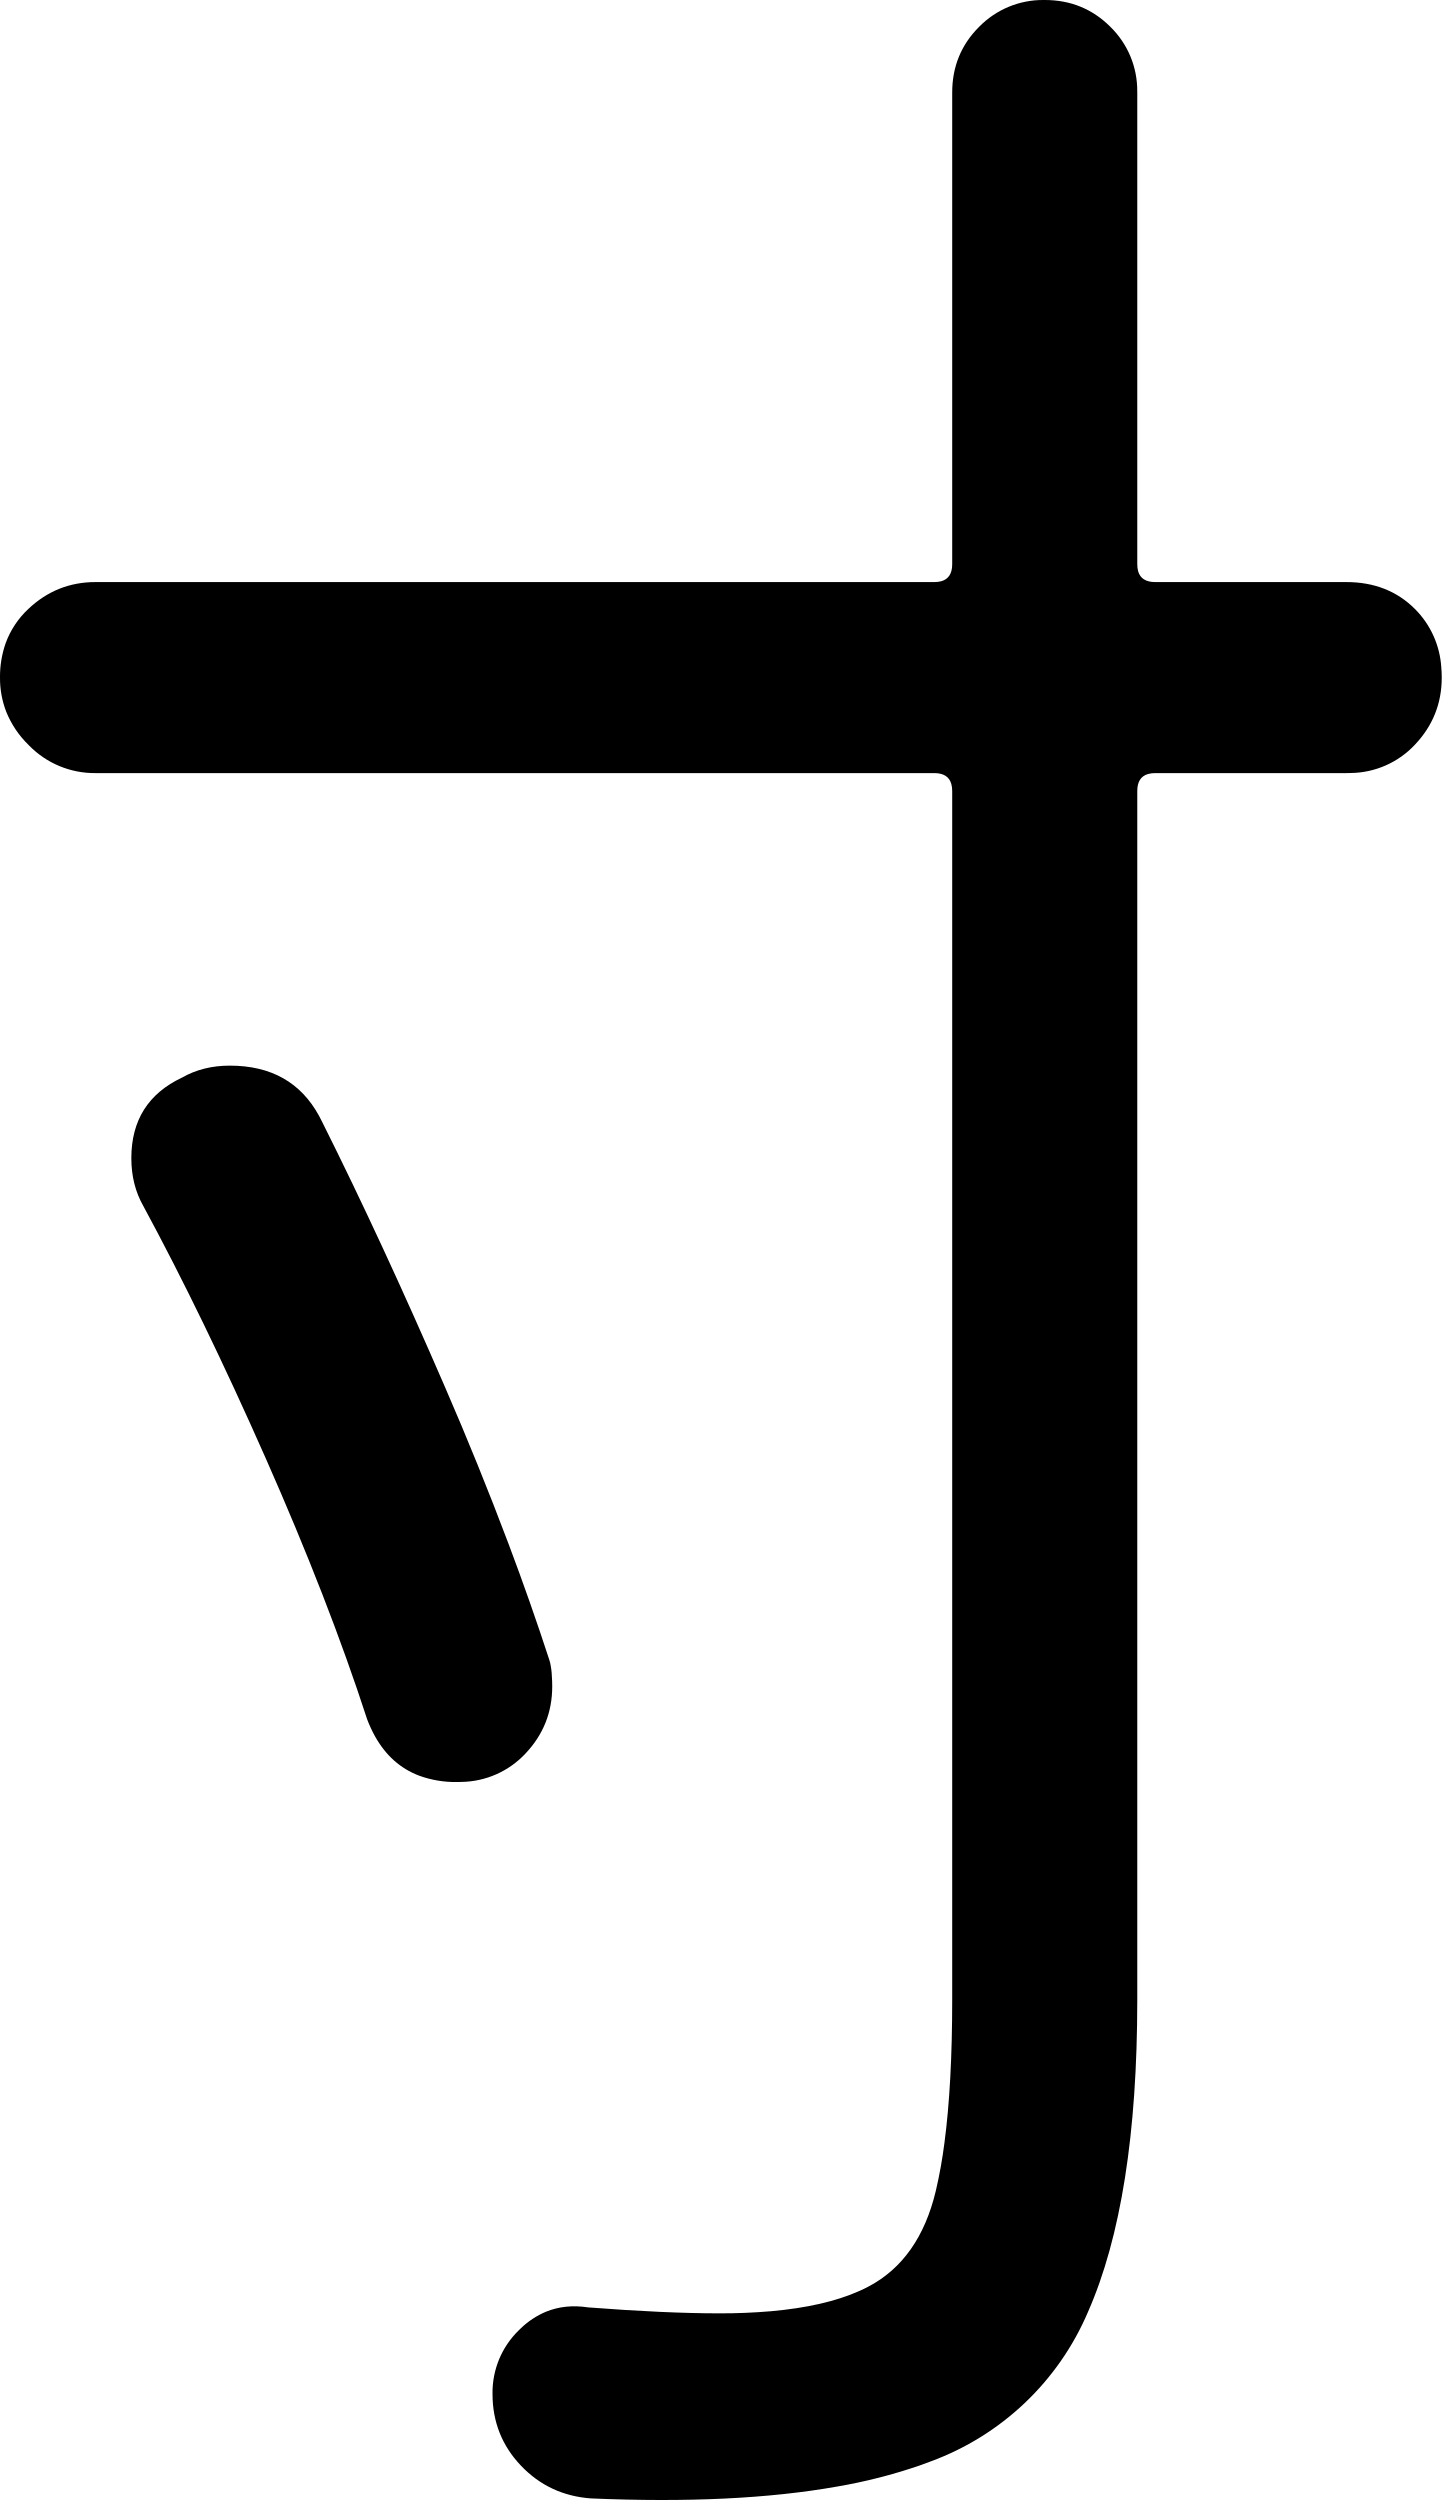
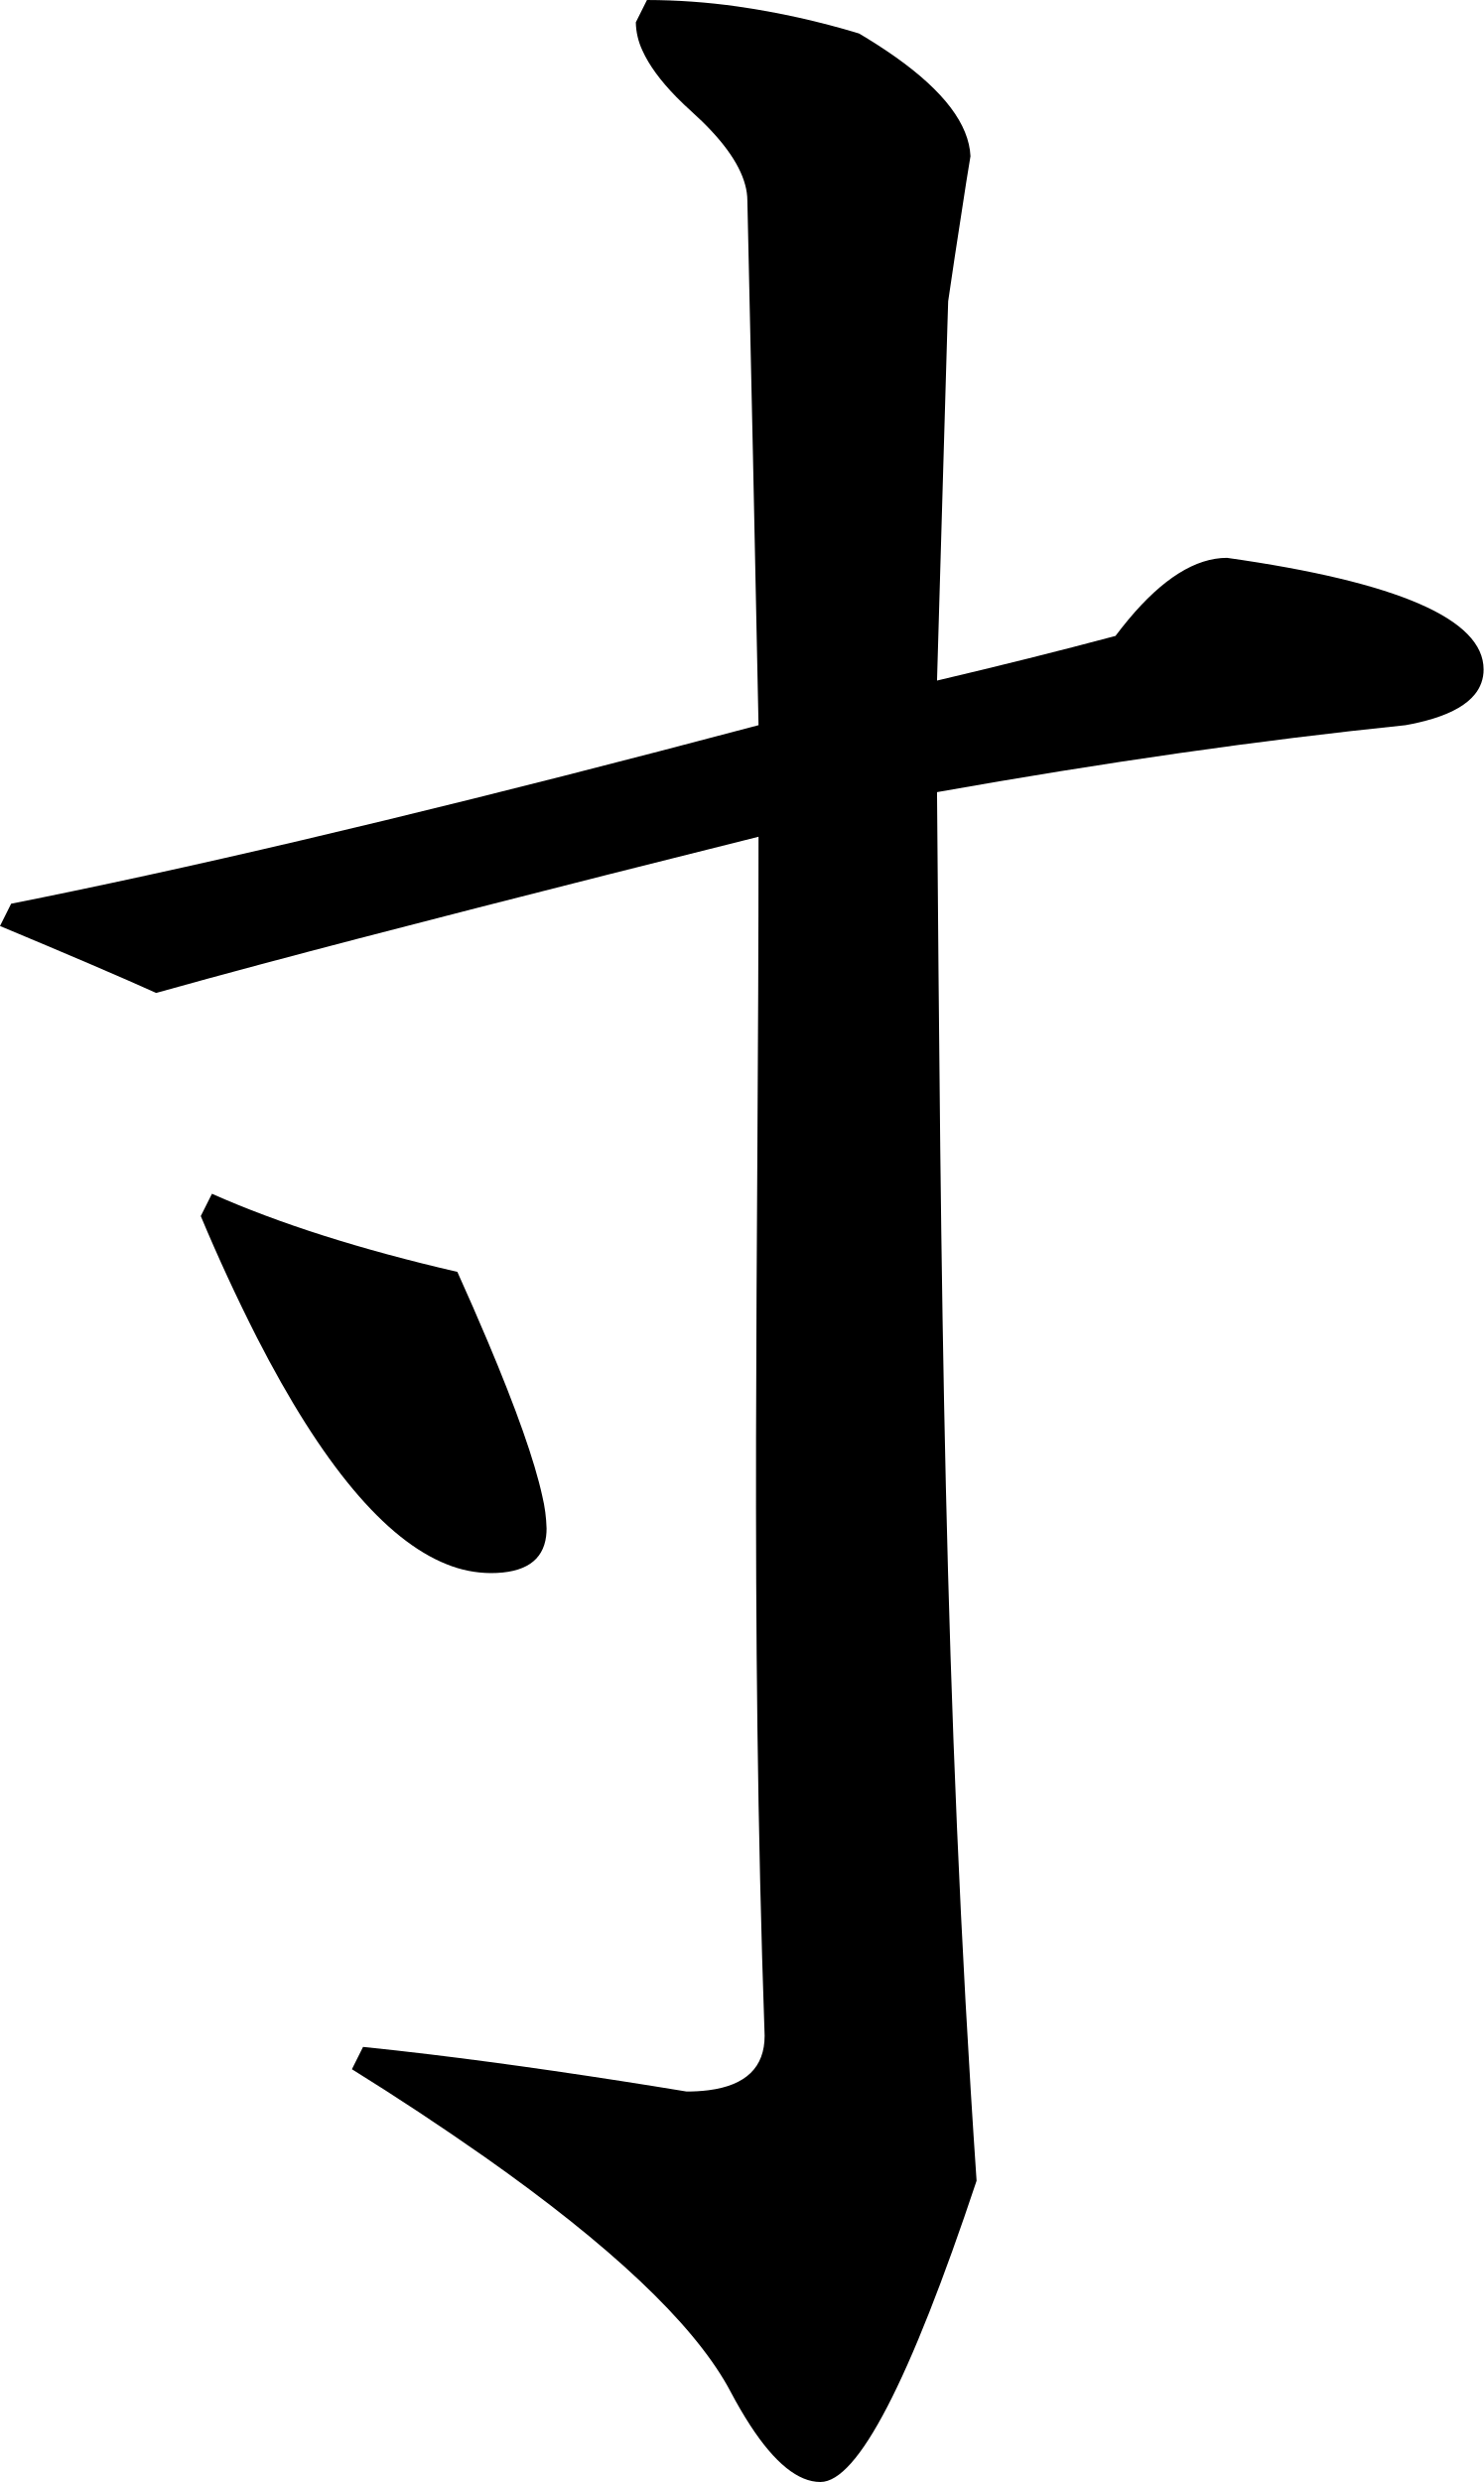
- <svg xmlns="http://www.w3.org/2000/svg" viewBox="36.016 16.272 48.3 83.753" width="48.3" height="83.753">
-   <path d="M 67.916 83.272 L 67.916 42.772 C 67.917 42.692 67.907 42.612 67.886 42.535 C 67.817 42.293 67.627 42.172 67.316 42.172 L 39.216 42.172 C 38.382 42.18 37.58 41.848 36.995 41.252 C 36.986 41.242 36.976 41.232 36.966 41.222 C 36.645 40.909 36.392 40.531 36.224 40.115 C 36.084 39.75 36.013 39.363 36.016 38.972 C 36.012 38.578 36.077 38.186 36.207 37.815 C 36.367 37.379 36.627 36.988 36.966 36.672 C 37.6 36.072 38.35 35.772 39.216 35.772 L 67.316 35.772 C 67.396 35.773 67.476 35.764 67.553 35.743 C 67.795 35.674 67.916 35.483 67.916 35.172 L 67.916 19.372 C 67.916 18.505 68.216 17.772 68.816 17.172 C 69.384 16.591 70.163 16.266 70.975 16.272 C 70.989 16.272 71.003 16.272 71.016 16.272 C 71.883 16.272 72.616 16.572 73.216 17.172 C 73.797 17.74 74.122 18.52 74.115 19.332 C 74.116 19.345 74.116 19.359 74.116 19.372 L 74.116 35.172 C 74.115 35.252 74.125 35.332 74.145 35.41 C 74.215 35.651 74.405 35.772 74.716 35.772 L 81.116 35.772 C 82.05 35.772 82.816 36.072 83.416 36.672 C 83.94 37.195 84.255 37.891 84.301 38.63 C 84.311 38.744 84.316 38.858 84.316 38.972 C 84.316 39.839 84.016 40.589 83.416 41.222 C 82.859 41.817 82.083 42.159 81.267 42.169 C 81.217 42.171 81.167 42.172 81.116 42.172 L 74.716 42.172 C 74.636 42.171 74.556 42.181 74.478 42.202 C 74.237 42.271 74.116 42.461 74.116 42.772 L 74.116 83.272 C 74.116 87.739 73.566 91.222 72.466 93.722 C 71.475 96.051 69.563 97.866 67.185 98.736 C 67.063 98.783 66.94 98.829 66.816 98.872 C 65.918 99.18 64.996 99.415 64.059 99.575 C 61.789 99.978 59.042 100.111 55.816 99.972 C 54.883 99.905 54.1 99.539 53.466 98.872 C 52.833 98.205 52.516 97.405 52.516 96.472 C 52.503 95.668 52.823 94.895 53.4 94.336 C 53.422 94.314 53.444 94.293 53.466 94.272 C 53.708 94.038 53.991 93.851 54.301 93.72 C 54.732 93.543 55.204 93.493 55.716 93.572 C 56.583 93.639 57.383 93.689 58.116 93.722 C 58.85 93.755 59.516 93.772 60.116 93.772 C 60.693 93.774 61.27 93.75 61.845 93.701 C 63.039 93.595 64.021 93.371 64.793 93.028 C 64.903 92.98 65.011 92.928 65.116 92.872 C 66.25 92.272 67 91.205 67.366 89.672 C 67.491 89.14 67.587 88.601 67.656 88.059 C 67.83 86.747 67.916 85.151 67.916 83.272 Z M 50.057 75.759 C 49.428 75.52 48.934 75.078 48.575 74.433 C 48.476 74.252 48.389 74.065 48.316 73.872 C 47.45 71.205 46.316 68.289 44.916 65.122 C 43.516 61.955 42.15 59.139 40.816 56.672 C 40.55 56.205 40.416 55.672 40.416 55.072 C 40.416 53.805 40.983 52.905 42.116 52.372 C 42.583 52.105 43.116 51.972 43.716 51.972 C 45.097 51.972 46.094 52.534 46.706 53.657 C 46.745 53.728 46.782 53.799 46.816 53.872 C 48.15 56.539 49.516 59.489 50.916 62.722 C 51.673 64.465 52.387 66.226 53.057 68.004 C 53.539 69.283 53.992 70.573 54.416 71.872 C 54.438 71.939 54.455 72.008 54.466 72.077 C 54.492 72.218 54.508 72.39 54.513 72.592 C 54.515 72.652 54.516 72.712 54.516 72.772 C 54.516 73.639 54.216 74.389 53.616 75.022 C 53.059 75.617 52.283 75.959 51.467 75.969 C 51.417 75.971 51.367 75.972 51.316 75.972 C 50.887 75.978 50.461 75.906 50.057 75.759 Z" id="path-1" transform="matrix(1, 0, 0, 1, 0, -5.684341886080802e-14)" />
+ <svg xmlns="http://www.w3.org/2000/svg" viewBox="53.33 25.622 49.355 82.556" width="49.355px" height="82.556px">
+   <path d="M 60.381 65.329 C 62.607 66.318 65.329 67.184 68.545 67.927 C 68.891 68.693 69.227 69.462 69.554 70.236 C 70.509 72.498 71.115 74.215 71.371 75.388 C 71.456 75.74 71.503 76.1 71.513 76.462 C 71.513 76.548 71.508 76.633 71.498 76.718 C 71.397 77.537 70.784 77.946 69.658 77.946 C 69.157 77.943 68.661 77.844 68.196 77.655 C 66.142 76.842 64.035 74.326 61.875 70.107 C 61.204 68.785 60.581 67.439 60.009 66.071 L 60.381 65.329 Z M 74.853 25.622 C 75.855 25.624 76.855 25.695 77.847 25.835 C 79.221 26.031 80.577 26.332 81.904 26.735 C 82.32 26.979 82.726 27.24 83.121 27.518 C 84.733 28.659 85.565 29.758 85.615 30.817 C 85.567 31.105 85.52 31.394 85.474 31.682 C 85.364 32.375 85.237 33.2 85.093 34.157 C 85.019 34.652 84.946 35.147 84.873 35.642 C 84.865 35.897 84.857 36.153 84.849 36.408 C 84.73 40.358 84.615 44.309 84.502 48.259 C 85.524 48.019 86.545 47.771 87.563 47.517 C 88.524 47.277 89.482 47.029 90.439 46.774 C 90.577 46.591 90.719 46.411 90.865 46.235 C 92.009 44.863 93.104 44.177 94.15 44.177 C 99.84 44.981 102.685 46.218 102.685 47.888 C 102.688 48.19 102.585 48.484 102.393 48.717 C 102.123 49.052 101.665 49.32 101.019 49.521 C 100.714 49.614 100.403 49.688 100.088 49.743 C 95.264 50.238 90.068 50.98 84.502 51.97 C 84.636 68.189 84.715 81.977 85.818 98.159 C 83.592 104.838 81.86 108.178 80.623 108.178 C 79.884 108.178 79.105 107.55 78.287 106.293 C 78.06 105.941 77.849 105.58 77.654 105.21 C 77.614 105.133 77.572 105.056 77.529 104.98 C 76.325 102.849 73.635 100.312 69.459 97.37 C 68.012 96.356 66.538 95.381 65.037 94.448 L 65.408 93.706 C 66.15 93.782 66.891 93.865 67.631 93.954 C 68.917 94.109 70.287 94.292 71.743 94.503 C 73.221 94.718 74.697 94.947 76.17 95.19 C 76.414 95.191 76.657 95.177 76.899 95.147 C 78.145 94.988 78.767 94.384 78.767 93.335 C 78.275 79.239 78.566 67.559 78.564 53.454 C 71.514 55.217 65.994 56.631 62.004 57.698 C 60.843 58.008 59.683 58.325 58.525 58.649 C 58.209 58.507 57.892 58.366 57.574 58.227 C 56.817 57.896 55.928 57.515 54.907 57.084 C 54.382 56.863 53.856 56.642 53.33 56.423 L 53.701 55.681 C 54.413 55.54 55.123 55.395 55.833 55.247 C 62.025 53.957 69.602 52.122 78.564 49.743 C 78.504 46.759 78.442 43.774 78.379 40.79 C 78.319 37.961 78.257 35.131 78.193 32.302 C 78.192 32.12 78.167 31.94 78.118 31.765 C 77.92 31.033 77.326 30.222 76.338 29.333 C 76.166 29.178 75.998 29.018 75.835 28.853 C 75.297 28.304 74.919 27.786 74.701 27.301 C 74.563 27.008 74.488 26.688 74.482 26.364 L 74.853 25.622 Z" id="path-26" vector-effect="non-scaling-stroke" transform="matrix(1, 0, 0, 1, 3.552713678800501e-15, 3.552713678800501e-15)" />
</svg>
